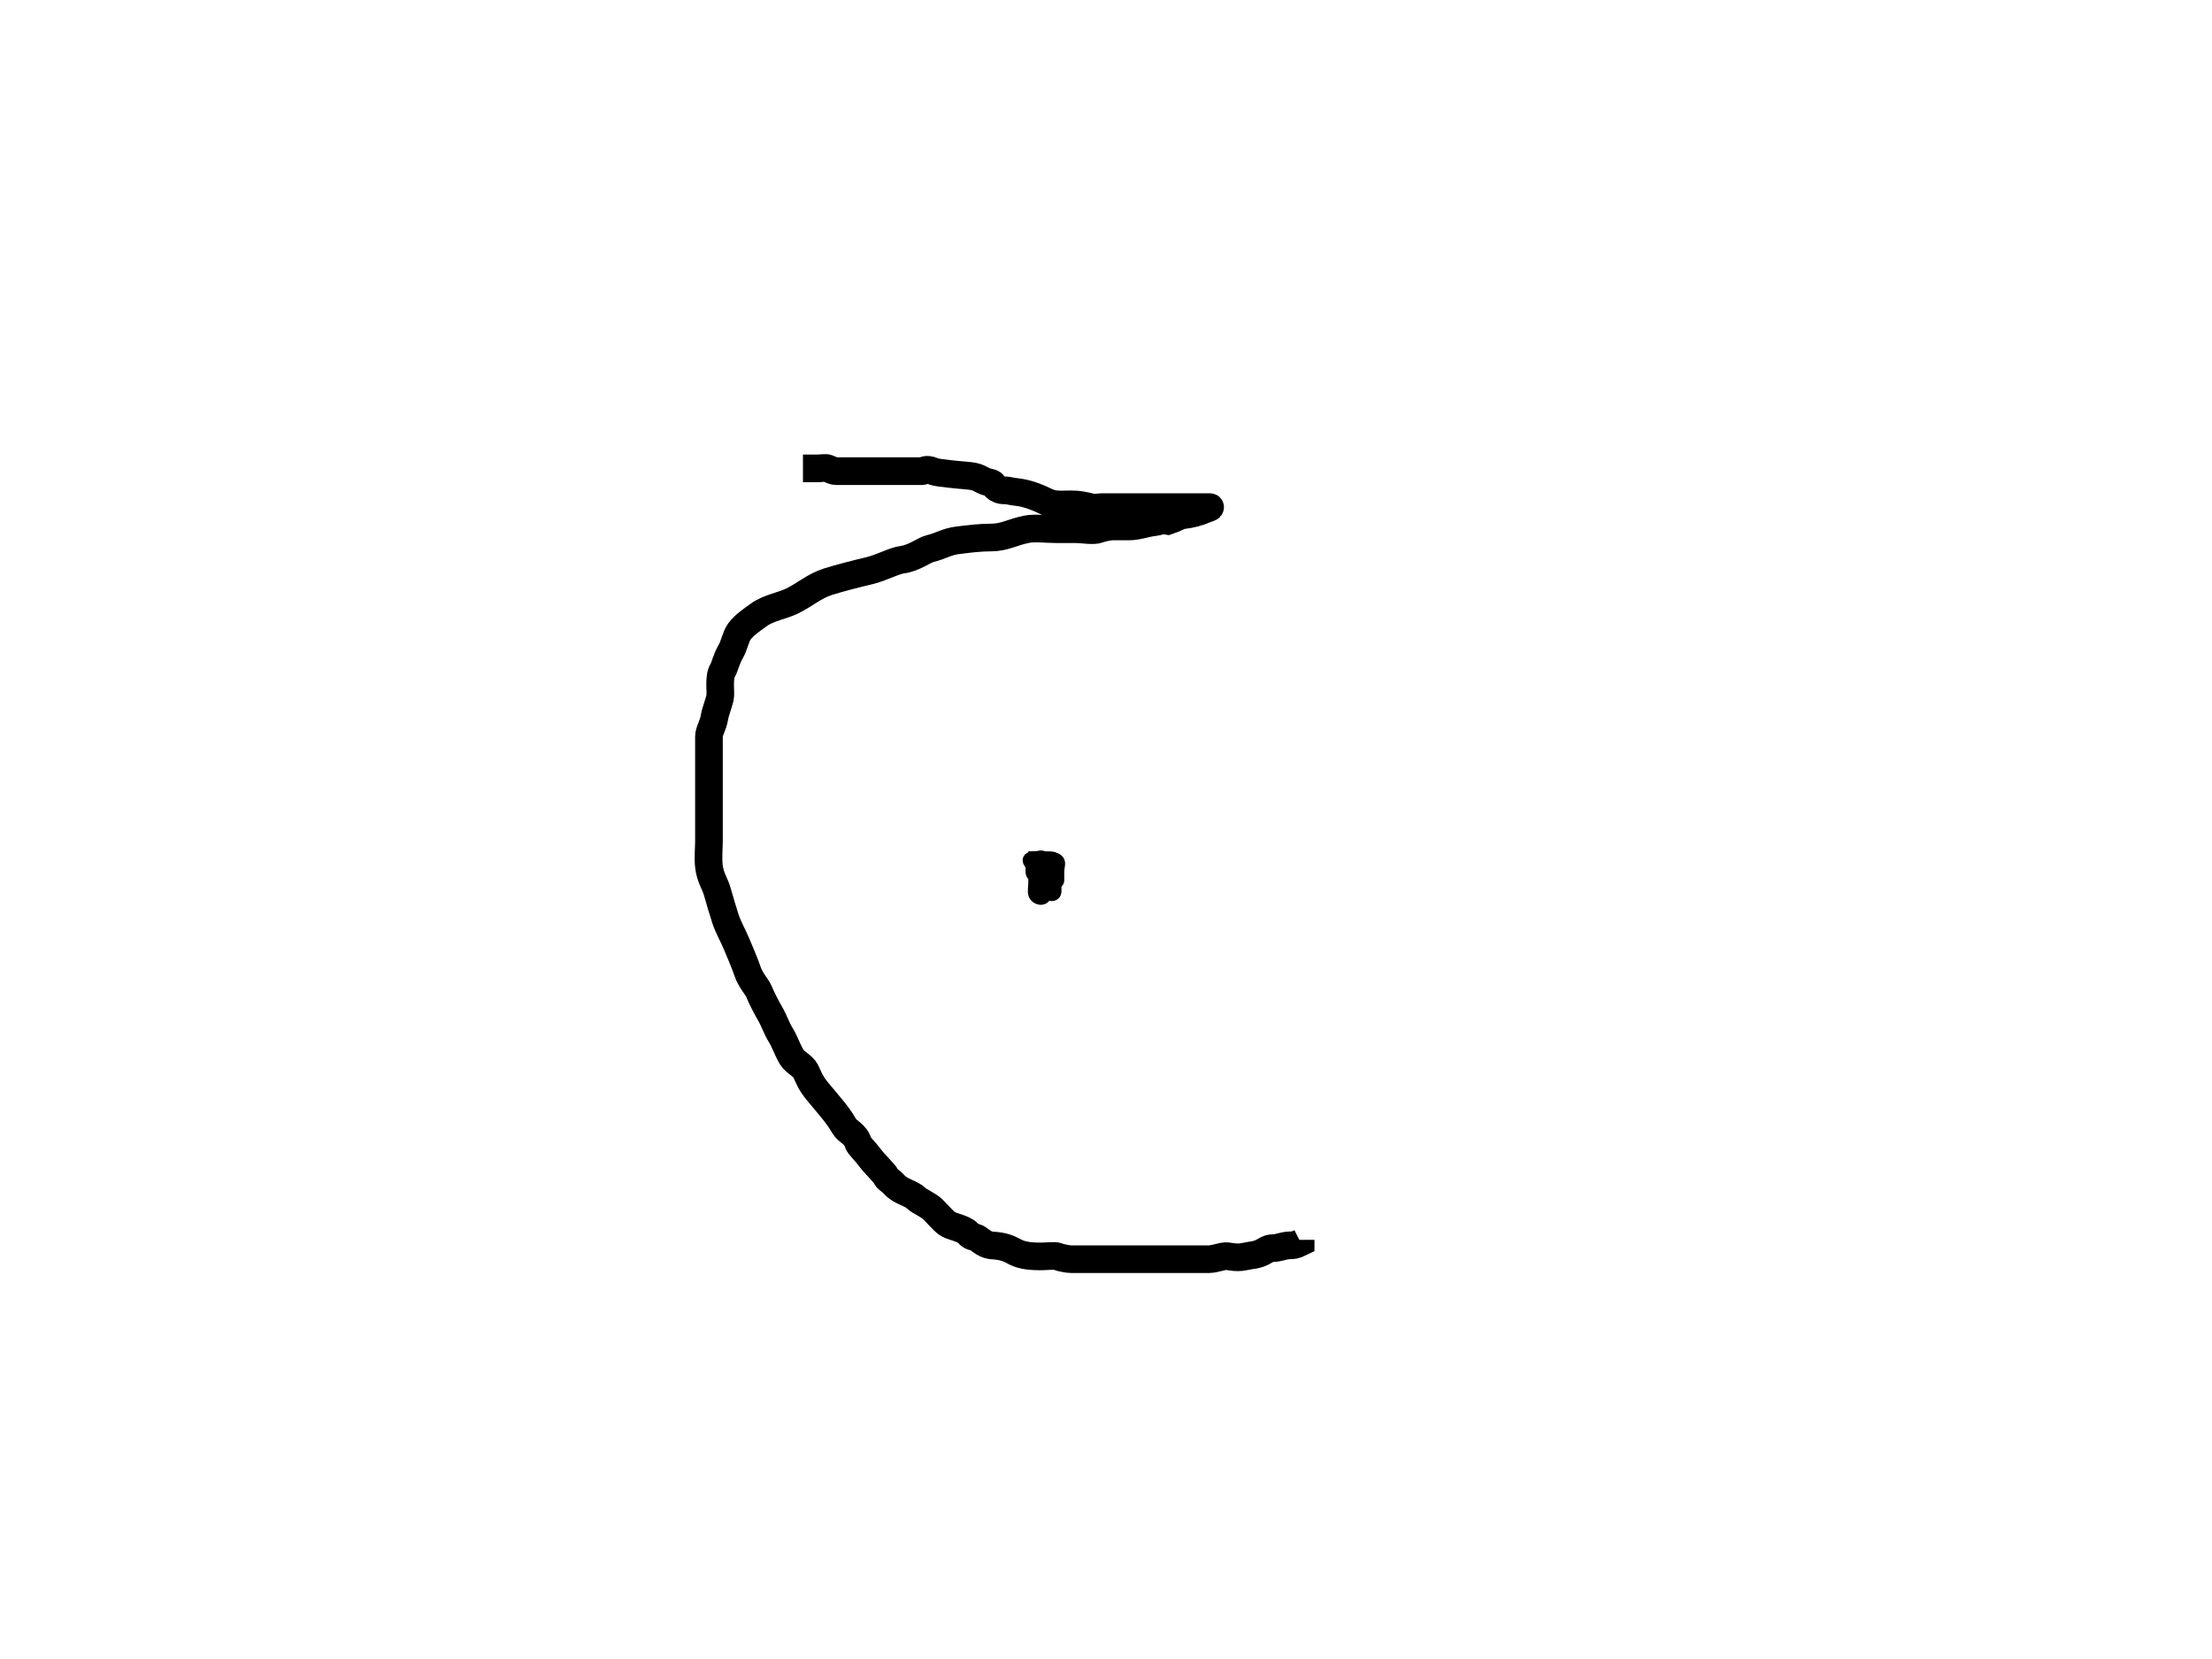
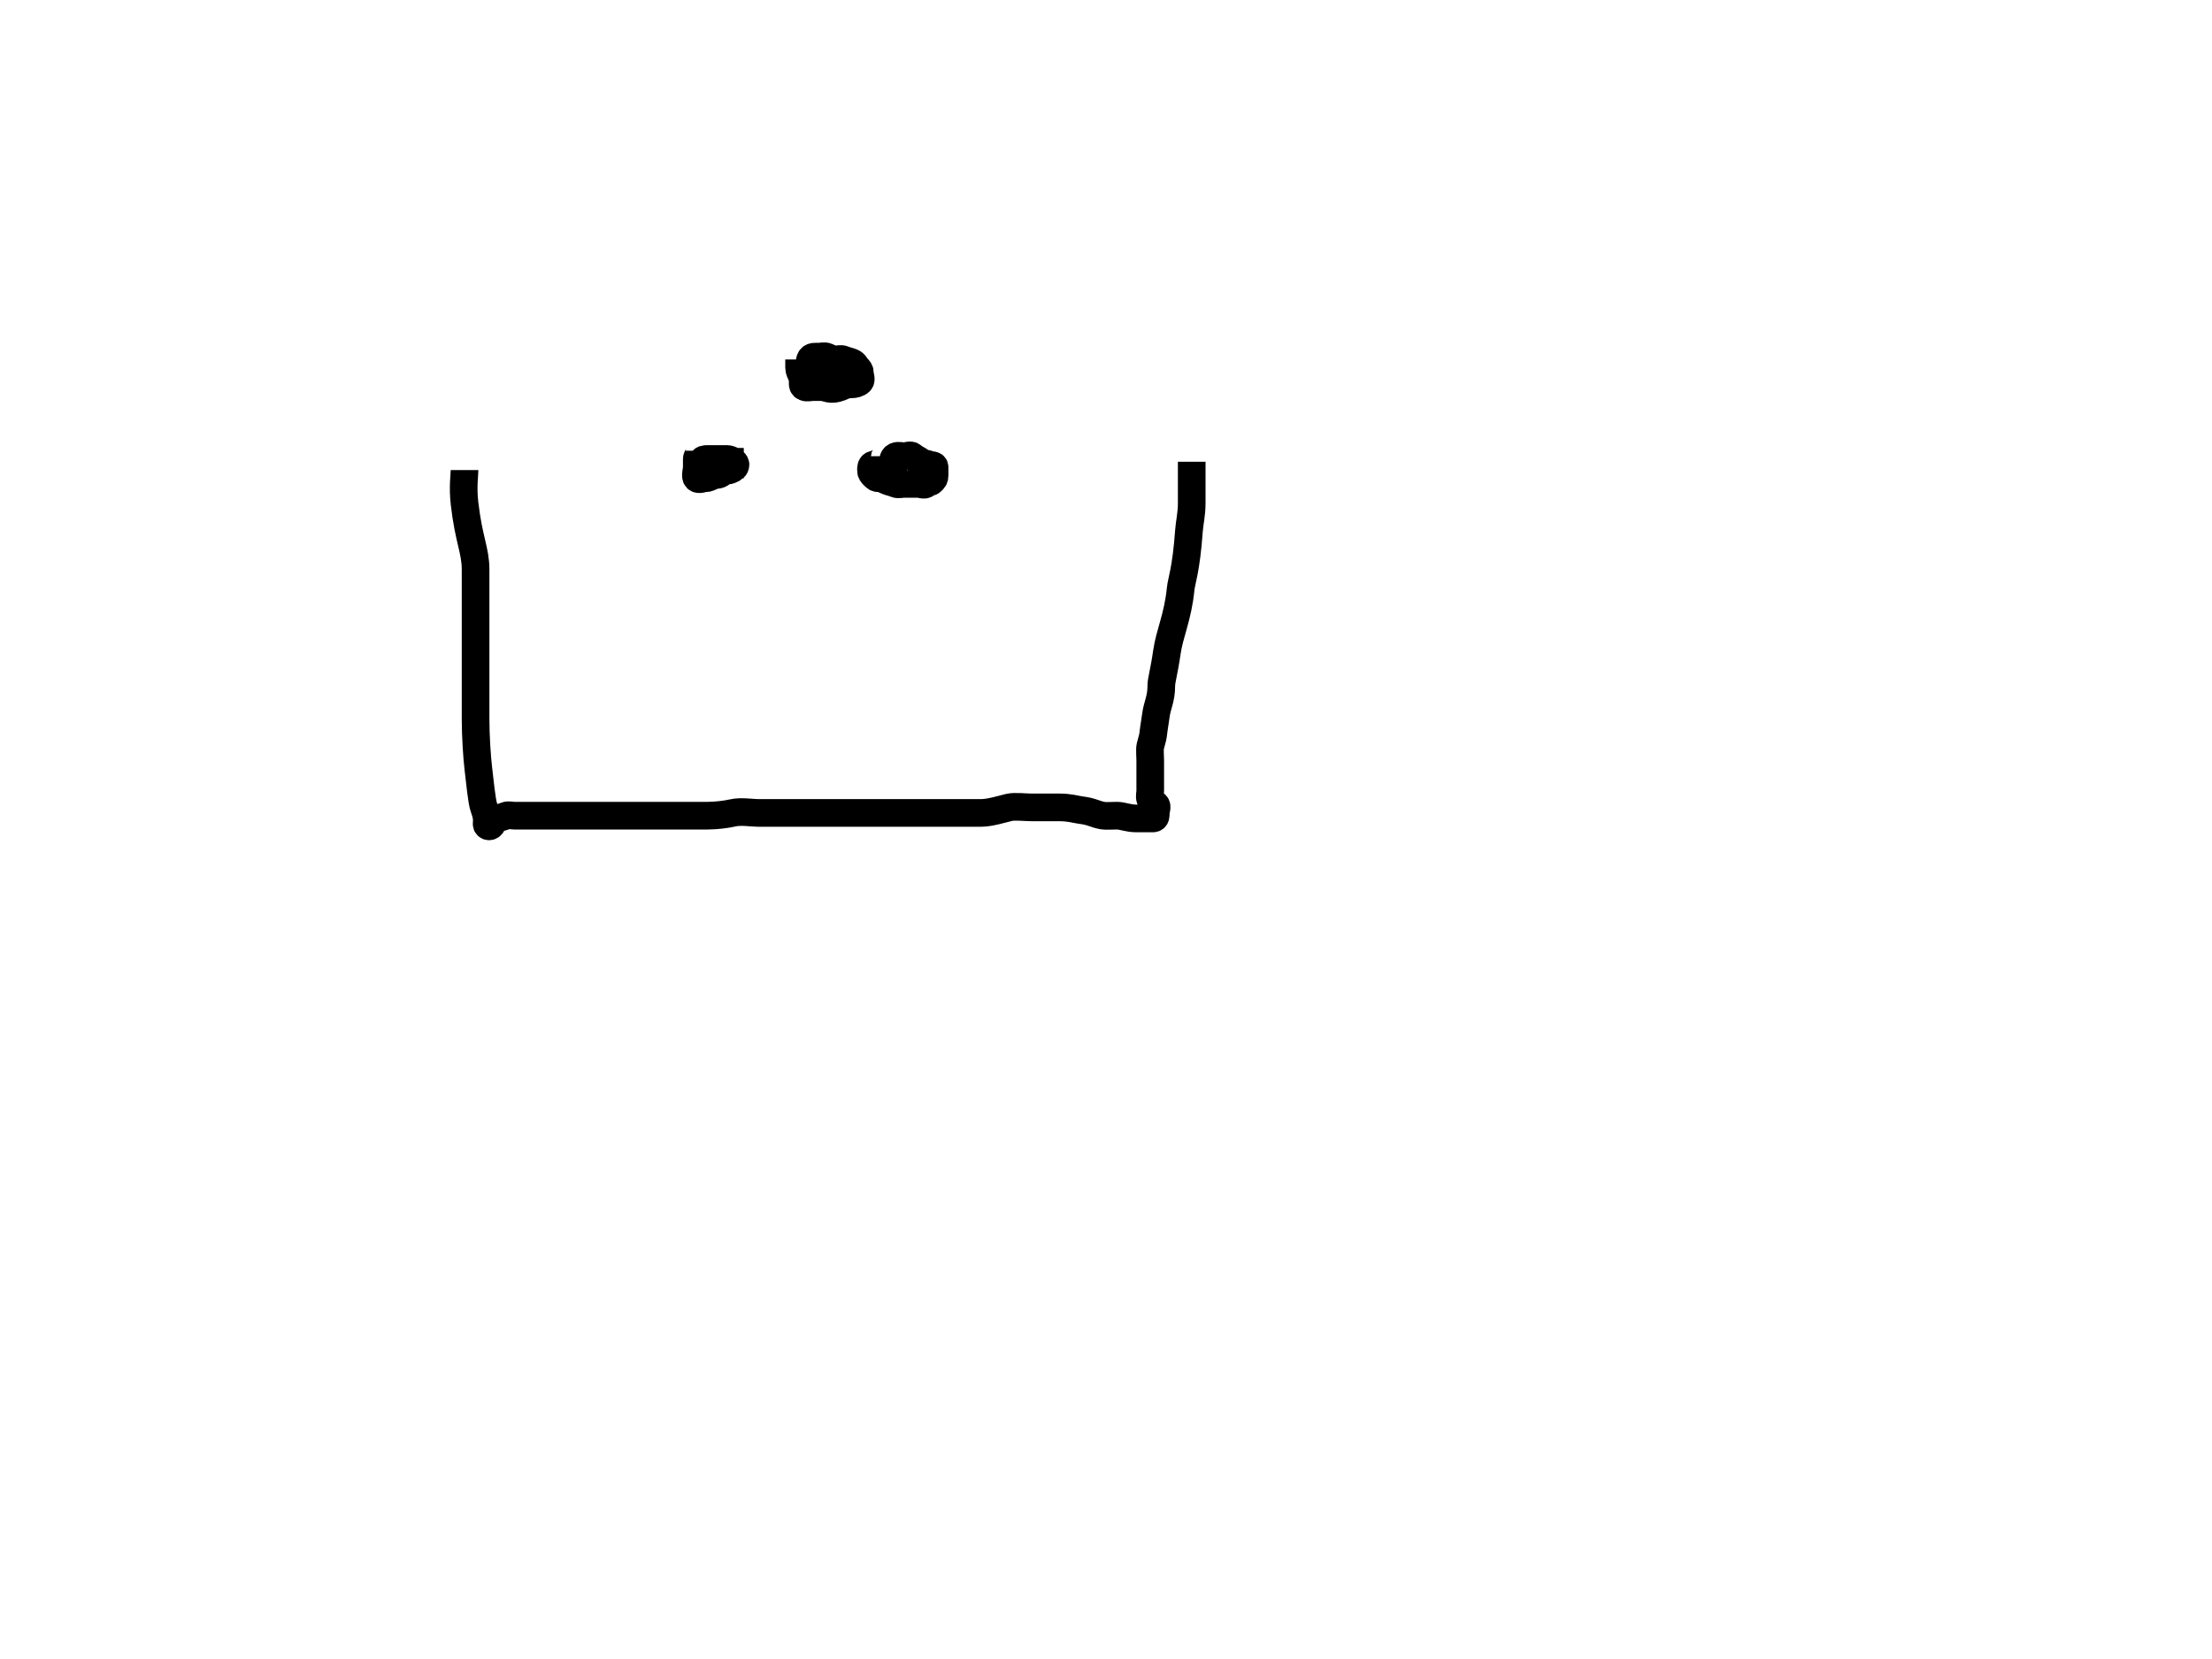
<svg xmlns="http://www.w3.org/2000/svg" width="800" height="600">
  <g>
-     <path stroke-width="10" d="m290.4,169.4c0,0 1,0 2,0c1,0 2,0 3,0c2,0 3.076,-0.383 4,0c1.307,0.541 2,1 3,1c0,0 1,0 2,0c1,0 2,0 3,0c2,0 3,0 5,0c2,0 5,0 9,0c2,0 5,0 8,0c1,0 2,0 4,0c1,0 1.228,-1.148 4,0c1.307,0.541 4.015,0.756 6,1c4.092,0.504 7.053,0.54 9,1c2.176,0.514 2.824,1.486 5,2c0.973,0.23 1.415,0.189 2,1c1.849,2.565 4.027,1.77 5,2c2.176,0.514 4.053,0.54 6,1c2.176,0.514 4.761,1.416 8,3c2.841,1.389 5,1 9,1c3,0 4.824,0.486 7,1c1.946,0.46 3,0 4,0c2,0 3,0 5,0c2,0 4,0 7,0c1,0 2,0 3,0c1,0 1,0 3,0c2,0 4,0 6,0c1,0 3,0 4,0c0,0 1,0 4,0c2,0 6,0 7,0c1,0 -0.693,0.459 -2,1c-1.848,0.765 -3.908,1.496 -8,2c-0.992,0.122 -2,1 -5,2c0,0 -2.076,-0.383 -3,0c-1.307,0.541 -2.08,0.311 -5,1c-2.176,0.514 -4,1 -6,1c-2,0 -4,0 -6,0c-1,0 -3.693,0.459 -5,1c-1.848,0.765 -6,0 -8,0c-2,0 -4,0 -7,0c-4,0 -8.054,-0.567 -11,0c-5.288,1.018 -8,3 -13,3c-4,0 -8.03,0.511 -12,1c-4.092,0.504 -6.107,2.081 -10,3c-2.176,0.514 -5.908,3.496 -10,4c-2.978,0.367 -7.647,2.973 -12,4c-3.893,0.919 -11.077,2.731 -15,4c-5.124,1.657 -8.485,4.851 -13,7c-3.723,1.772 -8.372,2.385 -12,5c-2.295,1.654 -5.346,3.705 -7,6c-1.307,1.814 -1.878,5.066 -3,7c-1.81,3.118 -2.256,5.797 -3,7c-1.663,2.69 -0.54,8.053 -1,10c-0.514,2.176 -1.68,5.026 -2,7c-0.507,3.121 -2,5 -2,7c0,2 0,4 0,6c0,2 0,7 0,9c0,3 0,6 0,9c0,2 0,4 0,7c0,3 0,5 0,7c0,2 -0.367,6.022 0,9c0.504,4.092 2.116,5.964 3,9c1.153,3.959 2,7 3,10c1,3 2.79,6.078 4,9c0.856,2.066 3,7 4,10c1,3 3.459,5.693 4,7c1.148,2.772 2.878,6.066 4,8c1.81,3.118 2.337,5.31 4,8c1.487,2.406 2.423,5.448 4,8c1.176,1.902 4,3 5,5c1,2 1.42,3.784 4,7c1.399,1.744 2.714,3.212 5,6c1.793,2.187 3.19,3.882 5,7c1.122,1.934 3.955,2.549 5,6c0.29,0.957 2.693,3.186 4,5c1.654,2.295 5.617,6.076 6,7c0.541,1.307 1.52,1.324 3,3c2.386,2.703 6,3 8,5c1,1 4.419,2.419 6,4c1.581,1.581 3.853,4.173 5,5c1.814,1.307 4.31,1.337 7,3c1.203,0.744 0.824,1.486 3,2c1.946,0.46 2.879,2.493 6,3c0.987,0.16 4.412,-0.031 8,2c2.461,1.394 5,2 10,2c2,0 5.076,-0.383 6,0c1.307,0.541 4,1 5,1c3,0 6,0 9,0c2,0 7,0 10,0c3,0 5,0 8,0c3,0 6,0 8,0c3,0 7,0 8,0c2,0 5,0 7,0c1,0 2.824,-0.486 5,-1c1.946,-0.46 4.107,0.919 8,0c2.176,-0.514 4.31,-0.337 7,-2c1.203,-0.744 2,-1 3,-1c2,0 4,-1 6,-1c1,0 2,0 4,-1l0,-1" id="svg_9" stroke="#000" fill="none" />
-     <path stroke-width="5" d="m374.4,312.4c0,0 -0.707,-0.293 0,-1c0.707,-0.707 1,-1 2,-1c1,0 1.293,0.293 2,1c0.707,0.707 0,2 0,3c0,0 0,1 0,2c0,1 0,2 -1,2c-1,0 -2,0 -2,-1c0,-1 0,-2 0,-3c0,-1 1,-3 0,-3c-1,0 0,2 -1,2c0,0 -1.459,-0.693 -2,-2c-0.383,-0.924 1,-1 2,-1c0,0 4,0 5,0c1,0 2.293,0.293 3,1c0.707,0.707 0,2 0,4c0,1 0,2 0,3c0,0 0,1 -2,1c-1,0 -2.076,-0.617 -3,-1c-1.307,-0.541 -2.293,-1.293 -3,-2c-0.707,-0.707 0,-1 0,-2c0,0 0,-1 0,-1c1,0 2,1 3,1c0,0 0,1 0,2c0,2 0,3 0,4c0,2 0.707,3.293 0,4c-0.707,0.707 -2.459,0.307 -3,-1c-0.383,-0.924 0,-3 0,-4c0,-1 0,-1 0,-2c0,-1 1,-1 1,-2c0,-1 1,-1 2,-1c1,0 1,1 1,1c1,0 0.293,1.293 1,2c0.707,0.707 1,1 1,1c0,1 -1.293,1.707 -2,1c-0.707,-0.707 -1.459,-0.693 -2,-2c-0.383,-0.924 0,-2 0,-3c0,0 -0.707,-1.293 0,-2c0.707,-0.707 2,0 2,0c1,0 0.293,1.293 1,2c0.707,0.707 1,0 1,1c0,1 0,2 0,3c0,0 0,1 0,2c0,1 -0.293,1.293 -1,2c-0.707,0.707 -1,0 -1,0c-1,0 -2,-2 -2,-3c0,-1 0,-1 0,-3c0,-1 0,-2 0,-2c0,-1 0,-2 1,-2c1,0 0.293,0.293 1,1c0.707,0.707 1.293,0.293 2,1c0.707,0.707 1,1 1,2c0,1 0,2 0,3c0,1 0,2 0,3c0,0 0,1 -1,1c-1,0 -2,-1 -2,-1c0,-1 0,-2 0,-3c0,-1 0,-1 0,-2c0,-1 0,-2 0,-3c0,-1 0,-2 0,-3c0,-1 0,-1 1,-1c1,0 2,0 2,1c0,1 0,2 0,3c0,1 0,2 0,3c0,1 0.707,1.293 0,2c-0.707,0.707 -2,0 -3,0c0,0 -0.693,-0.459 -2,-1c-0.924,-0.383 -2,0 -2,0c0,-1 0,-2 0,-4c0,0 0,-2 0,-3c0,-1 0,-1 0,-1c1,0 2.293,-0.707 3,0c0.707,0.707 1,1 1,2c0,0 0,1 0,2c0,1 0,2 0,3c0,1 0,1 0,2c0,2 0,3 0,3c0,0 -1.076,0.383 -2,0c-1.307,-0.541 -2,-2 -2,-3c0,-1 0,-1 0,-2c0,-1 -1,-1 -1,-2c0,-1 0,-1 0,-3l0,-1" id="svg_10" stroke="#000" fill="none" />
+     <path d="m168,170c0,2 -0.679,6.039 0,12c1.51,13.256 4,17 4,24c0,3 0,7 0,12c0,3 0,6 0,11c0,3 0,6 0,13c0,5 0,13 0,18c0,6 0.496,13.908 1,18c0.489,3.97 1.224,11.903 2,14c1.431,3.867 1,5 1,6c0,1 1.459,1.307 2,0c0.383,-0.924 0.693,-1.459 2,-2c0.924,-0.383 1.693,-0.459 3,-1c0.924,-0.383 2,0 3,0c1,0 4,0 5,0c3,0 5,0 8,0c3,0 4,0 6,0c4,0 6,0 10,0c2,0 5,0 10,0c2,0 4,0 7,0c3,0 4,0 7,0c2,0 6,0 8,0c2,0 6,0 9,0c3,0 6.824,-0.486 9,-1c2.92,-0.689 7,0 9,0c1,0 2,0 4,0c5,0 7,0 9,0c5,0 8,0 11,0c6,0 9,0 14,0c2,0 5,0 9,0c1,0 4,0 9,0c1,0 4,0 6,0c2,0 5,0 7,0c3,0 9,0 12,0c3,0 7.824,-1.486 10,-2c1.946,-0.46 6,0 8,0c5,0 8,0 10,0c4,0 6.015,0.756 8,1c4.092,0.504 4.879,1.493 8,2c0.987,0.16 3,0 5,0c2,0 4,1 7,1c2,0 5,0 6,0c1,0 1,-1 1,-2c0,-1 0.707,-2.293 0,-3c-0.707,-0.707 -1.459,-0.693 -2,-2c-0.383,-0.924 0,-2 0,-3c0,-1 0,-3 0,-4c0,-2 0,-5 0,-7c0,-1 -0.23,-4.027 0,-5c0.514,-2.176 0.878,-3.008 1,-4c0.504,-4.092 0.756,-5.015 1,-7c0.504,-4.092 2,-6 2,-11c0,-2 1,-5 2,-12c1,-7 3.995,-12.852 5,-23c0.296,-2.985 1.997,-6.893 3,-21c0.213,-2.992 1,-6 1,-10c0,-1 0,-3 0,-6c0,-1 0,-4 0,-6l0,-1l0,-1l0,-1" id="svg_54" stroke-width="10" stroke="#000" fill="none" />
+     <path d="m253,163c0,2 -1,2 -1,3c0,1 0,2 0,3c0,1 -0.707,3.293 0,4c0.707,0.707 2,0 3,0c1,0 1.693,-0.459 3,-1c0.924,-0.383 2,0 3,-1c1,-1 2.076,-0.617 3,-1c1.307,-0.541 2,-1 2,-2c0,-1 -2,-2 -3,-2c-1,0 -2,0 -4,0c-1,0 -2,0 -3,0c-1,0 -2,0 -2,1c0,1 0,2 1,2c2,0 4,0 5,0c1,0 2,0 3,-1l1,0l0,-1l-1,0" id="svg_55" stroke-width="10" stroke="#000" fill="none" />
+     <path d="m320,165c0,1 -1.824,2.486 -4,3c-0.973,0.23 -1,1 -1,2c0,1 0.293,1.293 1,2c0.707,0.707 1,1 2,1c1,0 1.693,0.459 3,1c0.924,0.383 1.693,0.459 3,1c0.924,0.383 2,0 3,0c2,0 4,0 5,0c1,0 2.293,0.707 3,0c0.707,-0.707 1.293,-0.293 2,-1c0.707,-0.707 1,-1 1,-2c0,-1 0,-2 0,-3c0,-1 -1.076,-0.617 -2,-1c-1.307,-0.541 -2.293,-0.293 -3,-1c-0.707,-0.707 -2.293,-1.293 -3,-2c-0.707,-0.707 -2,0 -3,0c-1,0 -2.076,-0.383 -3,0c-1.307,0.541 -1,2 -1,3c0,1 0,2 0,3l1,0" id="svg_56" stroke-width="10" stroke="#000" fill="none" />
+     <path d="m289,130c0,1 0,2 0,3c0,1 0.459,1.693 1,3c0.765,1.848 -0.307,3.459 1,4c0.924,0.383 2,0 3,0c1,0 2,0 3,0c2,0 3.304,1.531 7,0c1.307,-0.541 2,-1 4,-1c1,0 2.293,-0.293 3,-1c0.707,-0.707 0,-2 0,-3c0,-1 -0.293,-1.293 -1,-2c-0.707,-0.707 -0.693,-1.459 -2,-2c-0.924,-0.383 -1.693,-0.459 -3,-1c-0.924,-0.383 -2,0 -3,0c-1,0 -1.693,-0.459 -3,-1c-0.924,-0.383 -2,0 -3,0c-1,0 -2.459,-0.307 -3,1c-0.383,0.924 0,2 0,3c0,1 1,1 2,1c1,0 2,0 3,0c1,0 2,0 3,0c1,0 2,-1 2,-2l0,-1" id="svg_57" stroke-width="10" stroke="#000" fill="none" />
  </g>
</svg>
